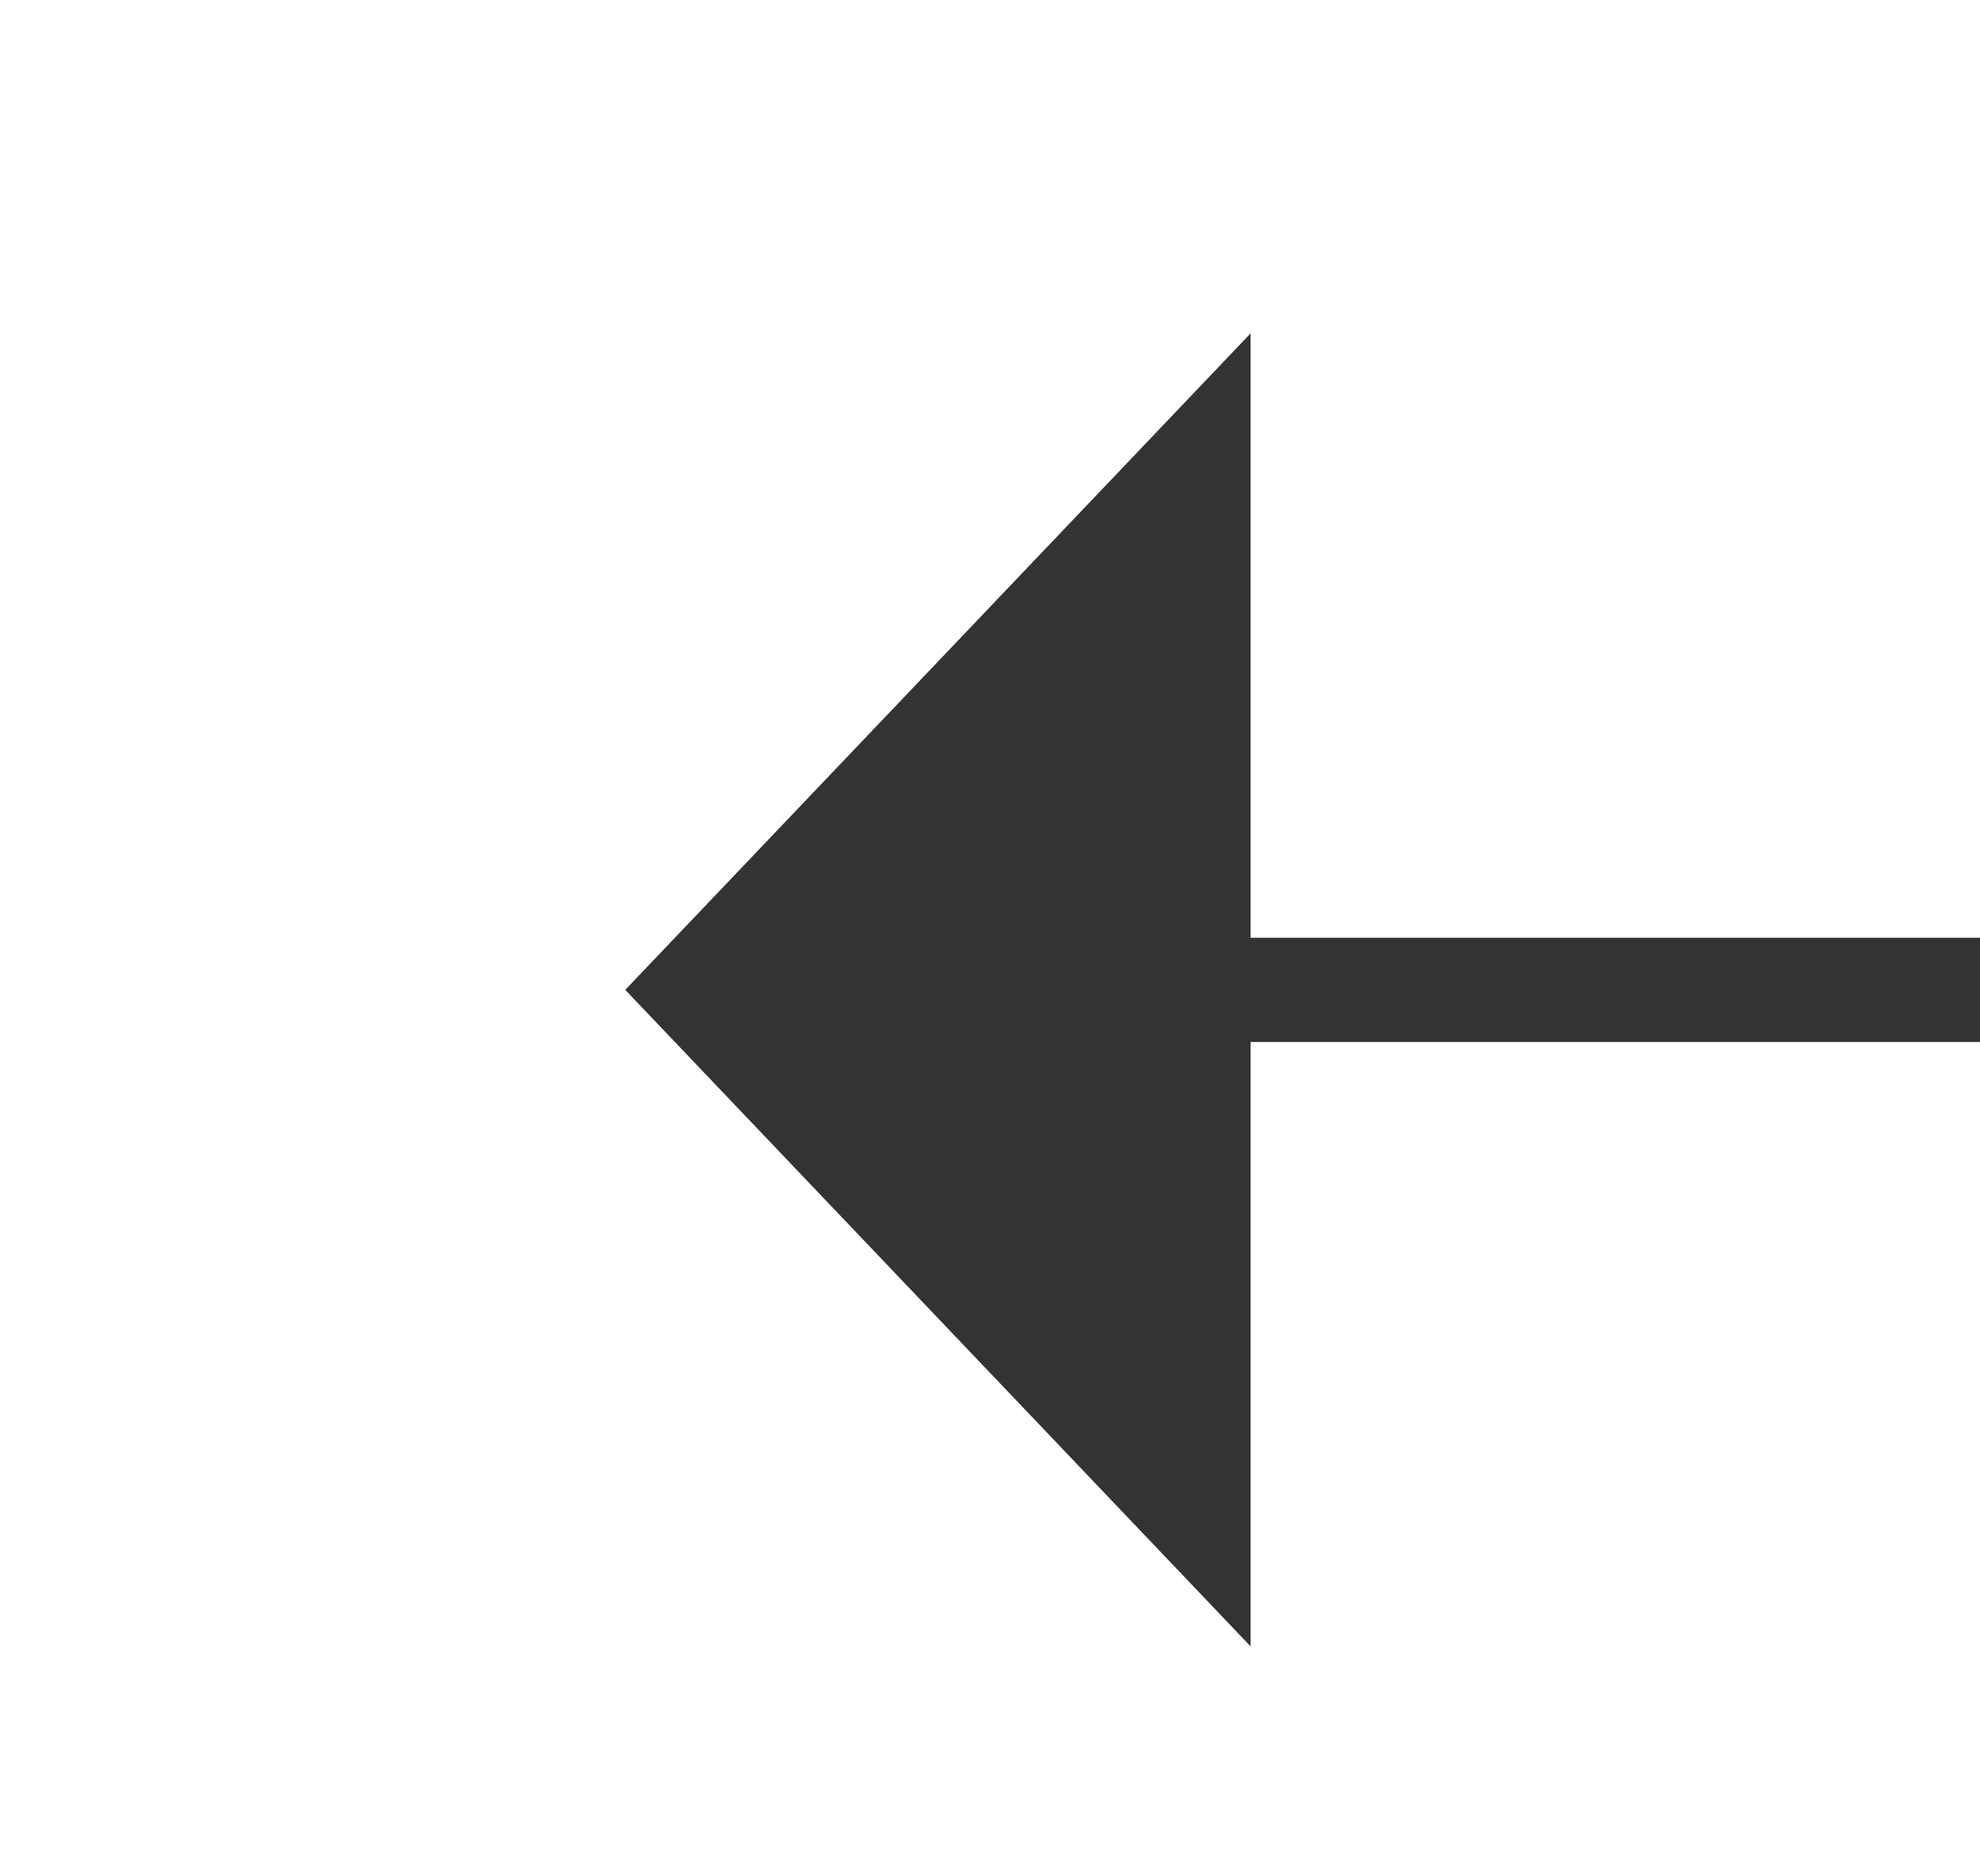
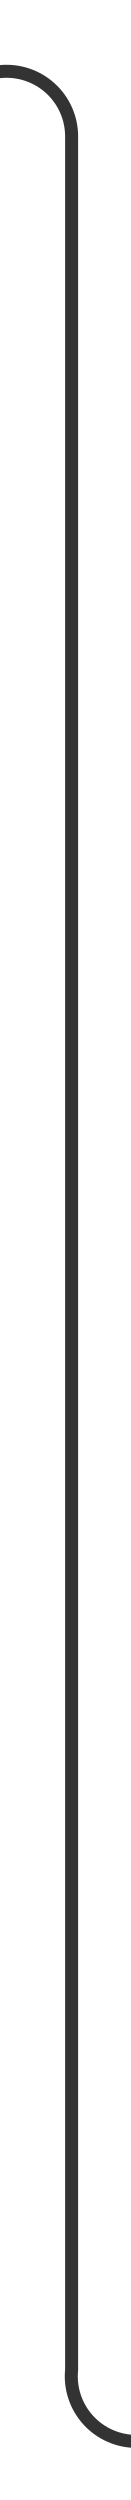
- <svg xmlns="http://www.w3.org/2000/svg" version="1.1" width="19px" height="18px" preserveAspectRatio="xMinYMid meet" viewBox="298 1727  19 16">
-   <path d="M 387 1735.5  L 309 1735.5  " stroke-width="1" stroke="#333333" fill="none" />
-   <path d="M 310 1729.2  L 304 1735.5  L 310 1741.8  L 310 1729.2  Z " fill-rule="nonzero" fill="#333333" stroke="none" />
+ <svg xmlns="http://www.w3.org/2000/svg" version="1.1" width="10px" height="192px" preserveAspectRatio="xMidYMin meet" viewBox="277 1778  8 192">
+   <path d="M 179 1783.5  L 276 1783.5  A 5 5 0 0 1 281.5 1788.5 L 281.5 1960  A 5 5 0 0 0 286.5 1965.5 L 378 1965.5  " stroke-width="1" stroke="#333333" fill="none" />
+   <path d="M 377 1971.8  L 383 1965.5  L 377 1959.2  L 377 1971.8  Z " fill-rule="nonzero" fill="#333333" stroke="none" />
</svg>
